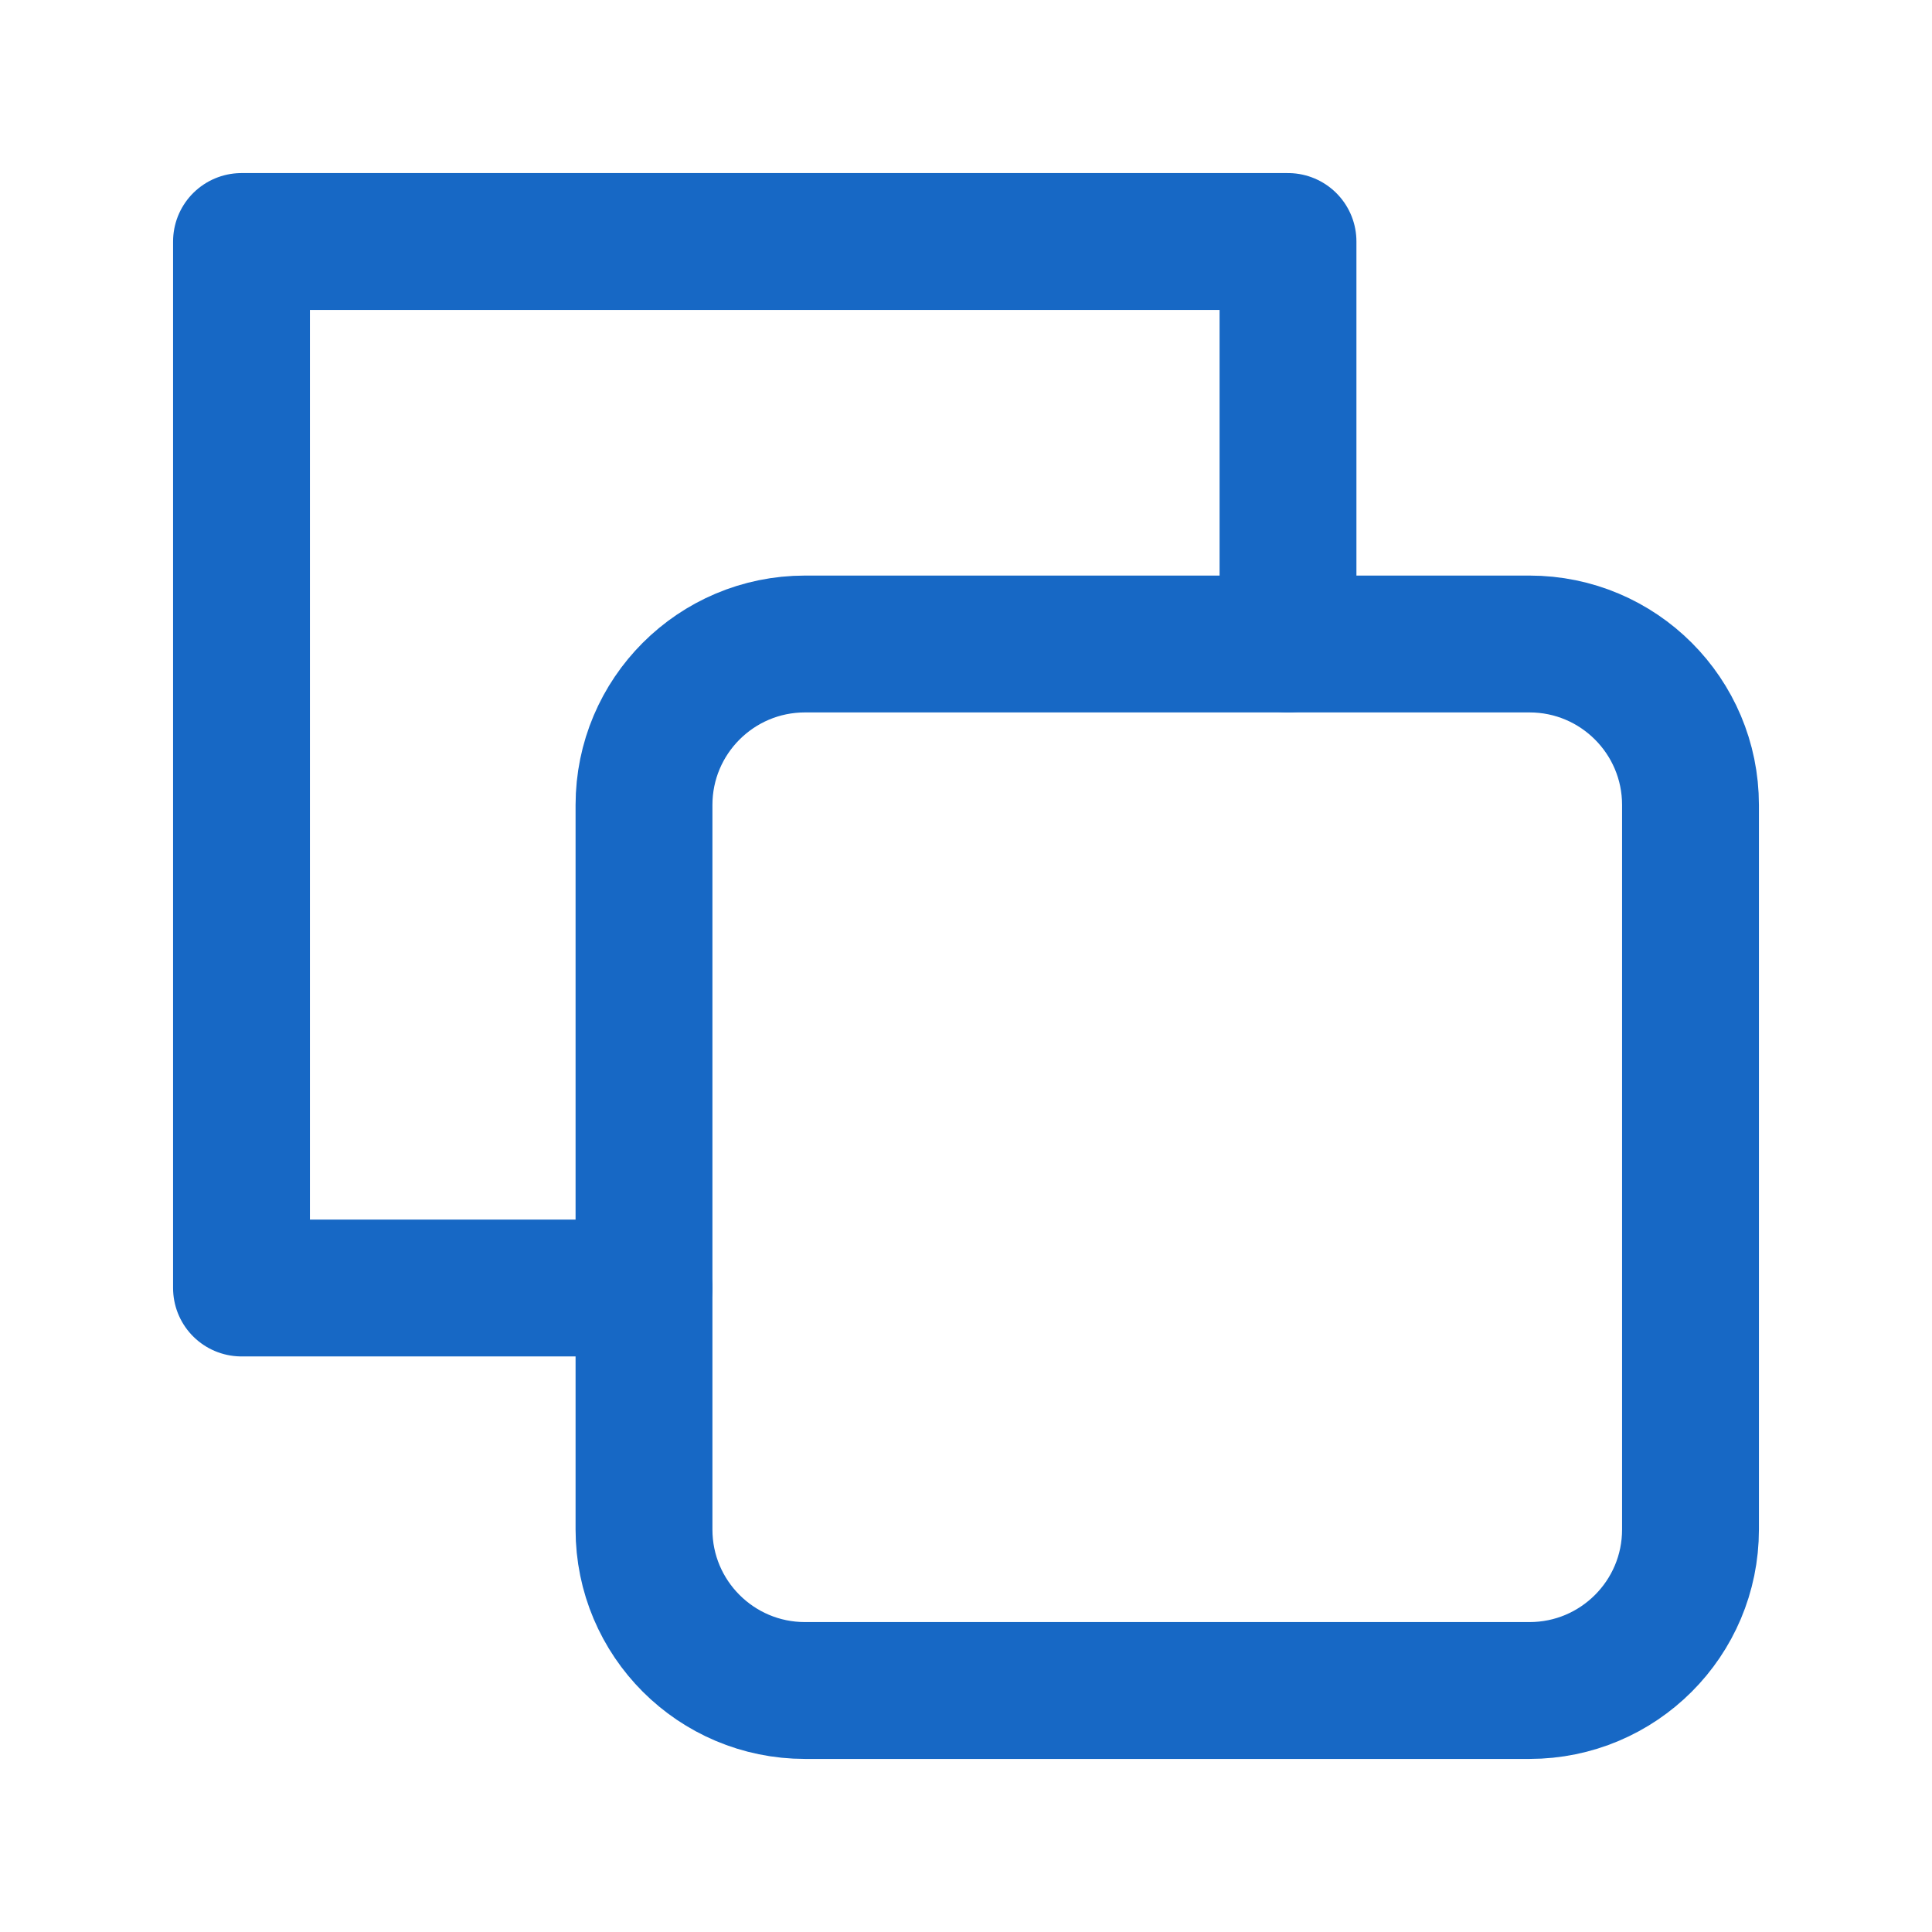
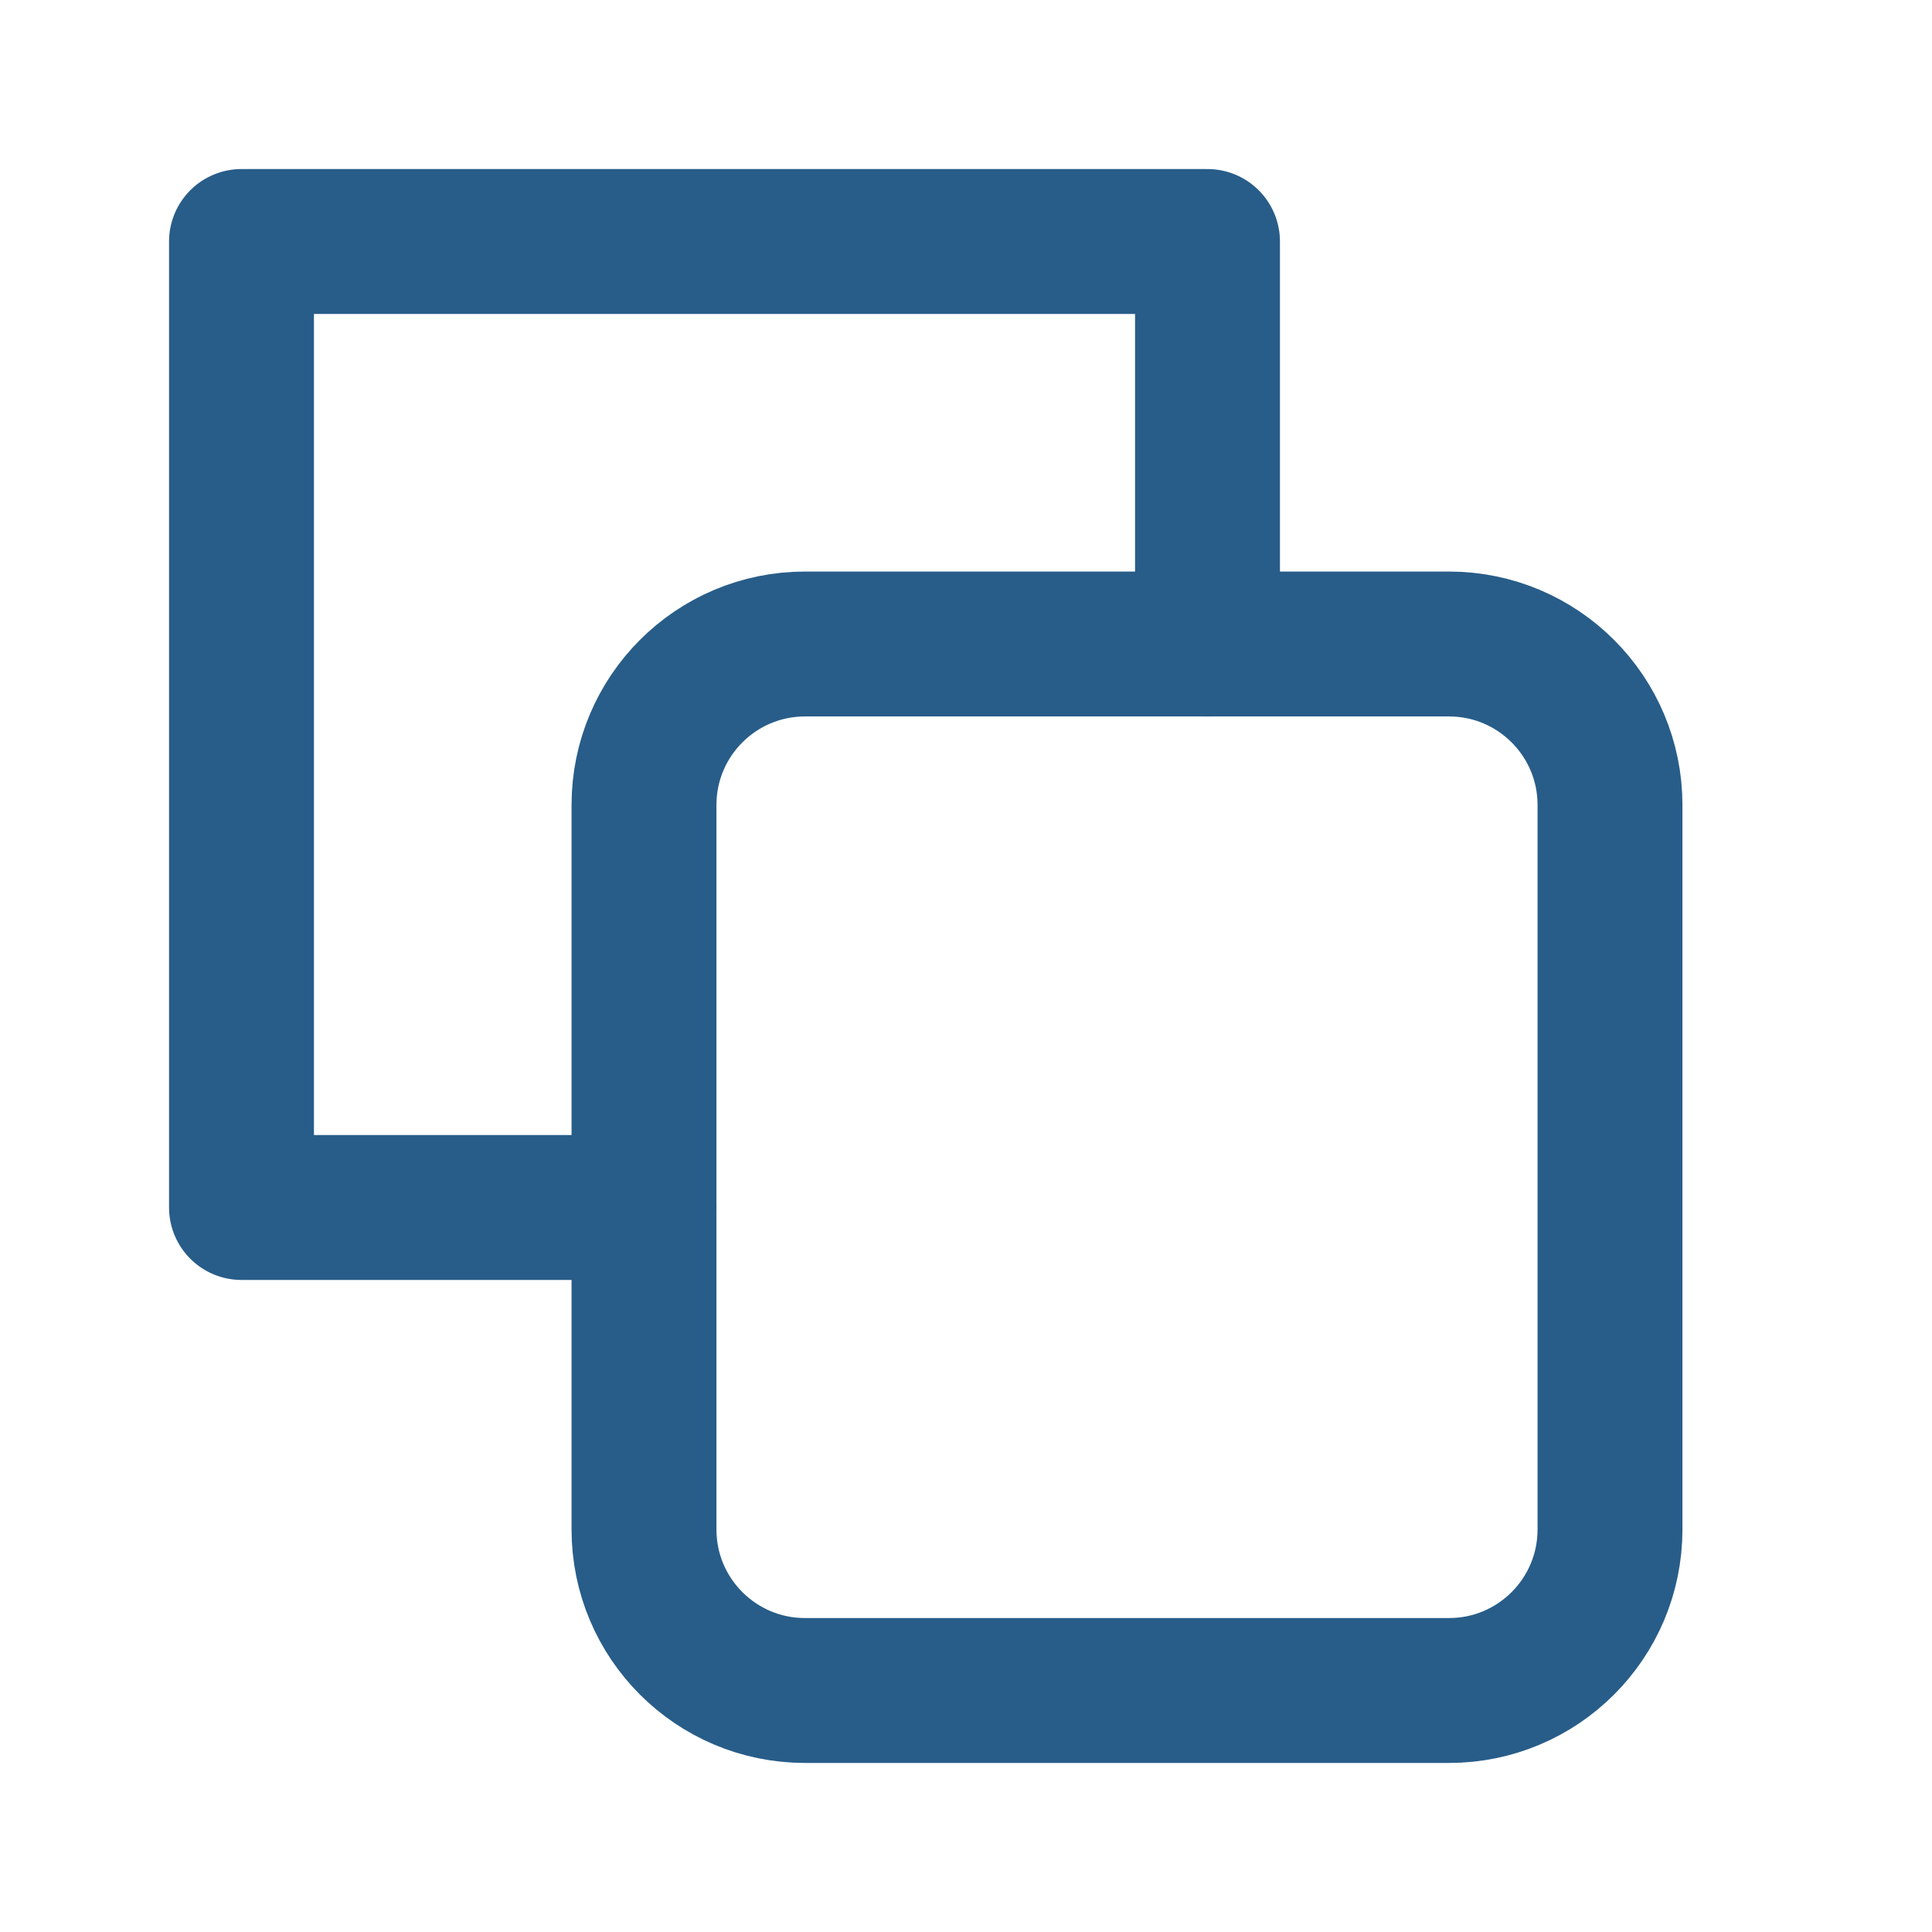
<svg xmlns="http://www.w3.org/2000/svg" viewBox="0 0 24 24">
-   <g fill="none" stroke="#1768c5" stroke-width="1.7" stroke-linecap="round" stroke-linejoin="round">
-     <rect x="8" y="8" width="13" height="13" rx="2" />
-     <path d="M16 8V3H3v13h5" />
+   <g fill="none" stroke="#285d89" stroke-width="1.8" stroke-linecap="round" stroke-linejoin="round">
+     <rect x="8" y="8" width="12" height="13" rx="2" />
+     <path d="M15 8V3H3v12h5" />
  </g>
</svg>
